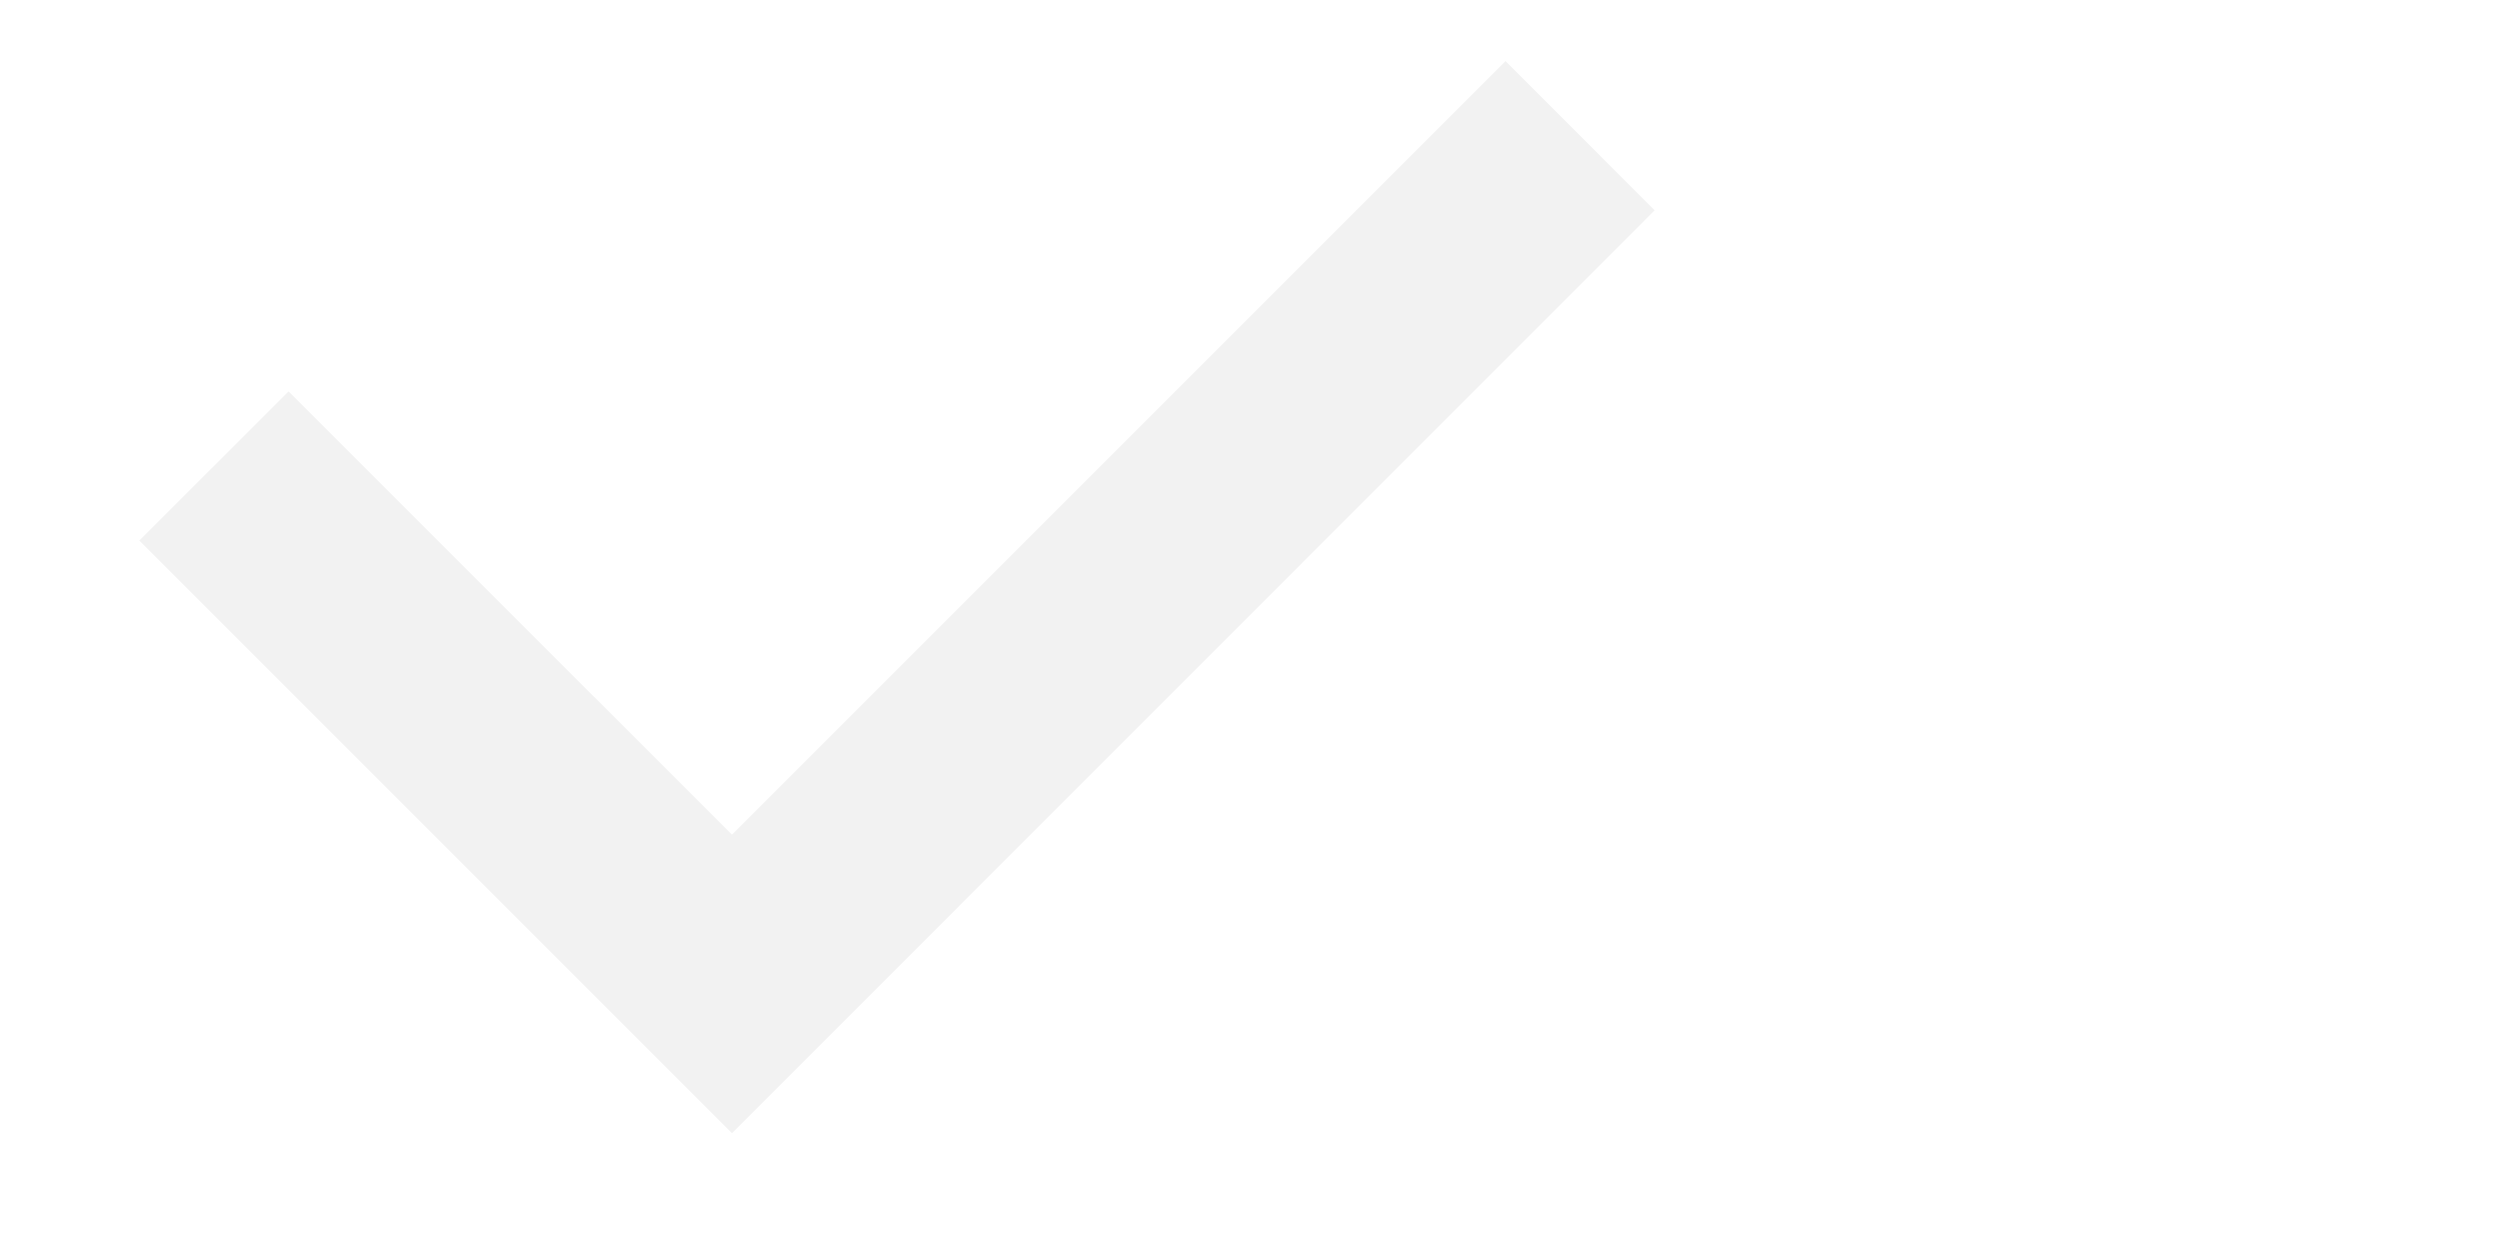
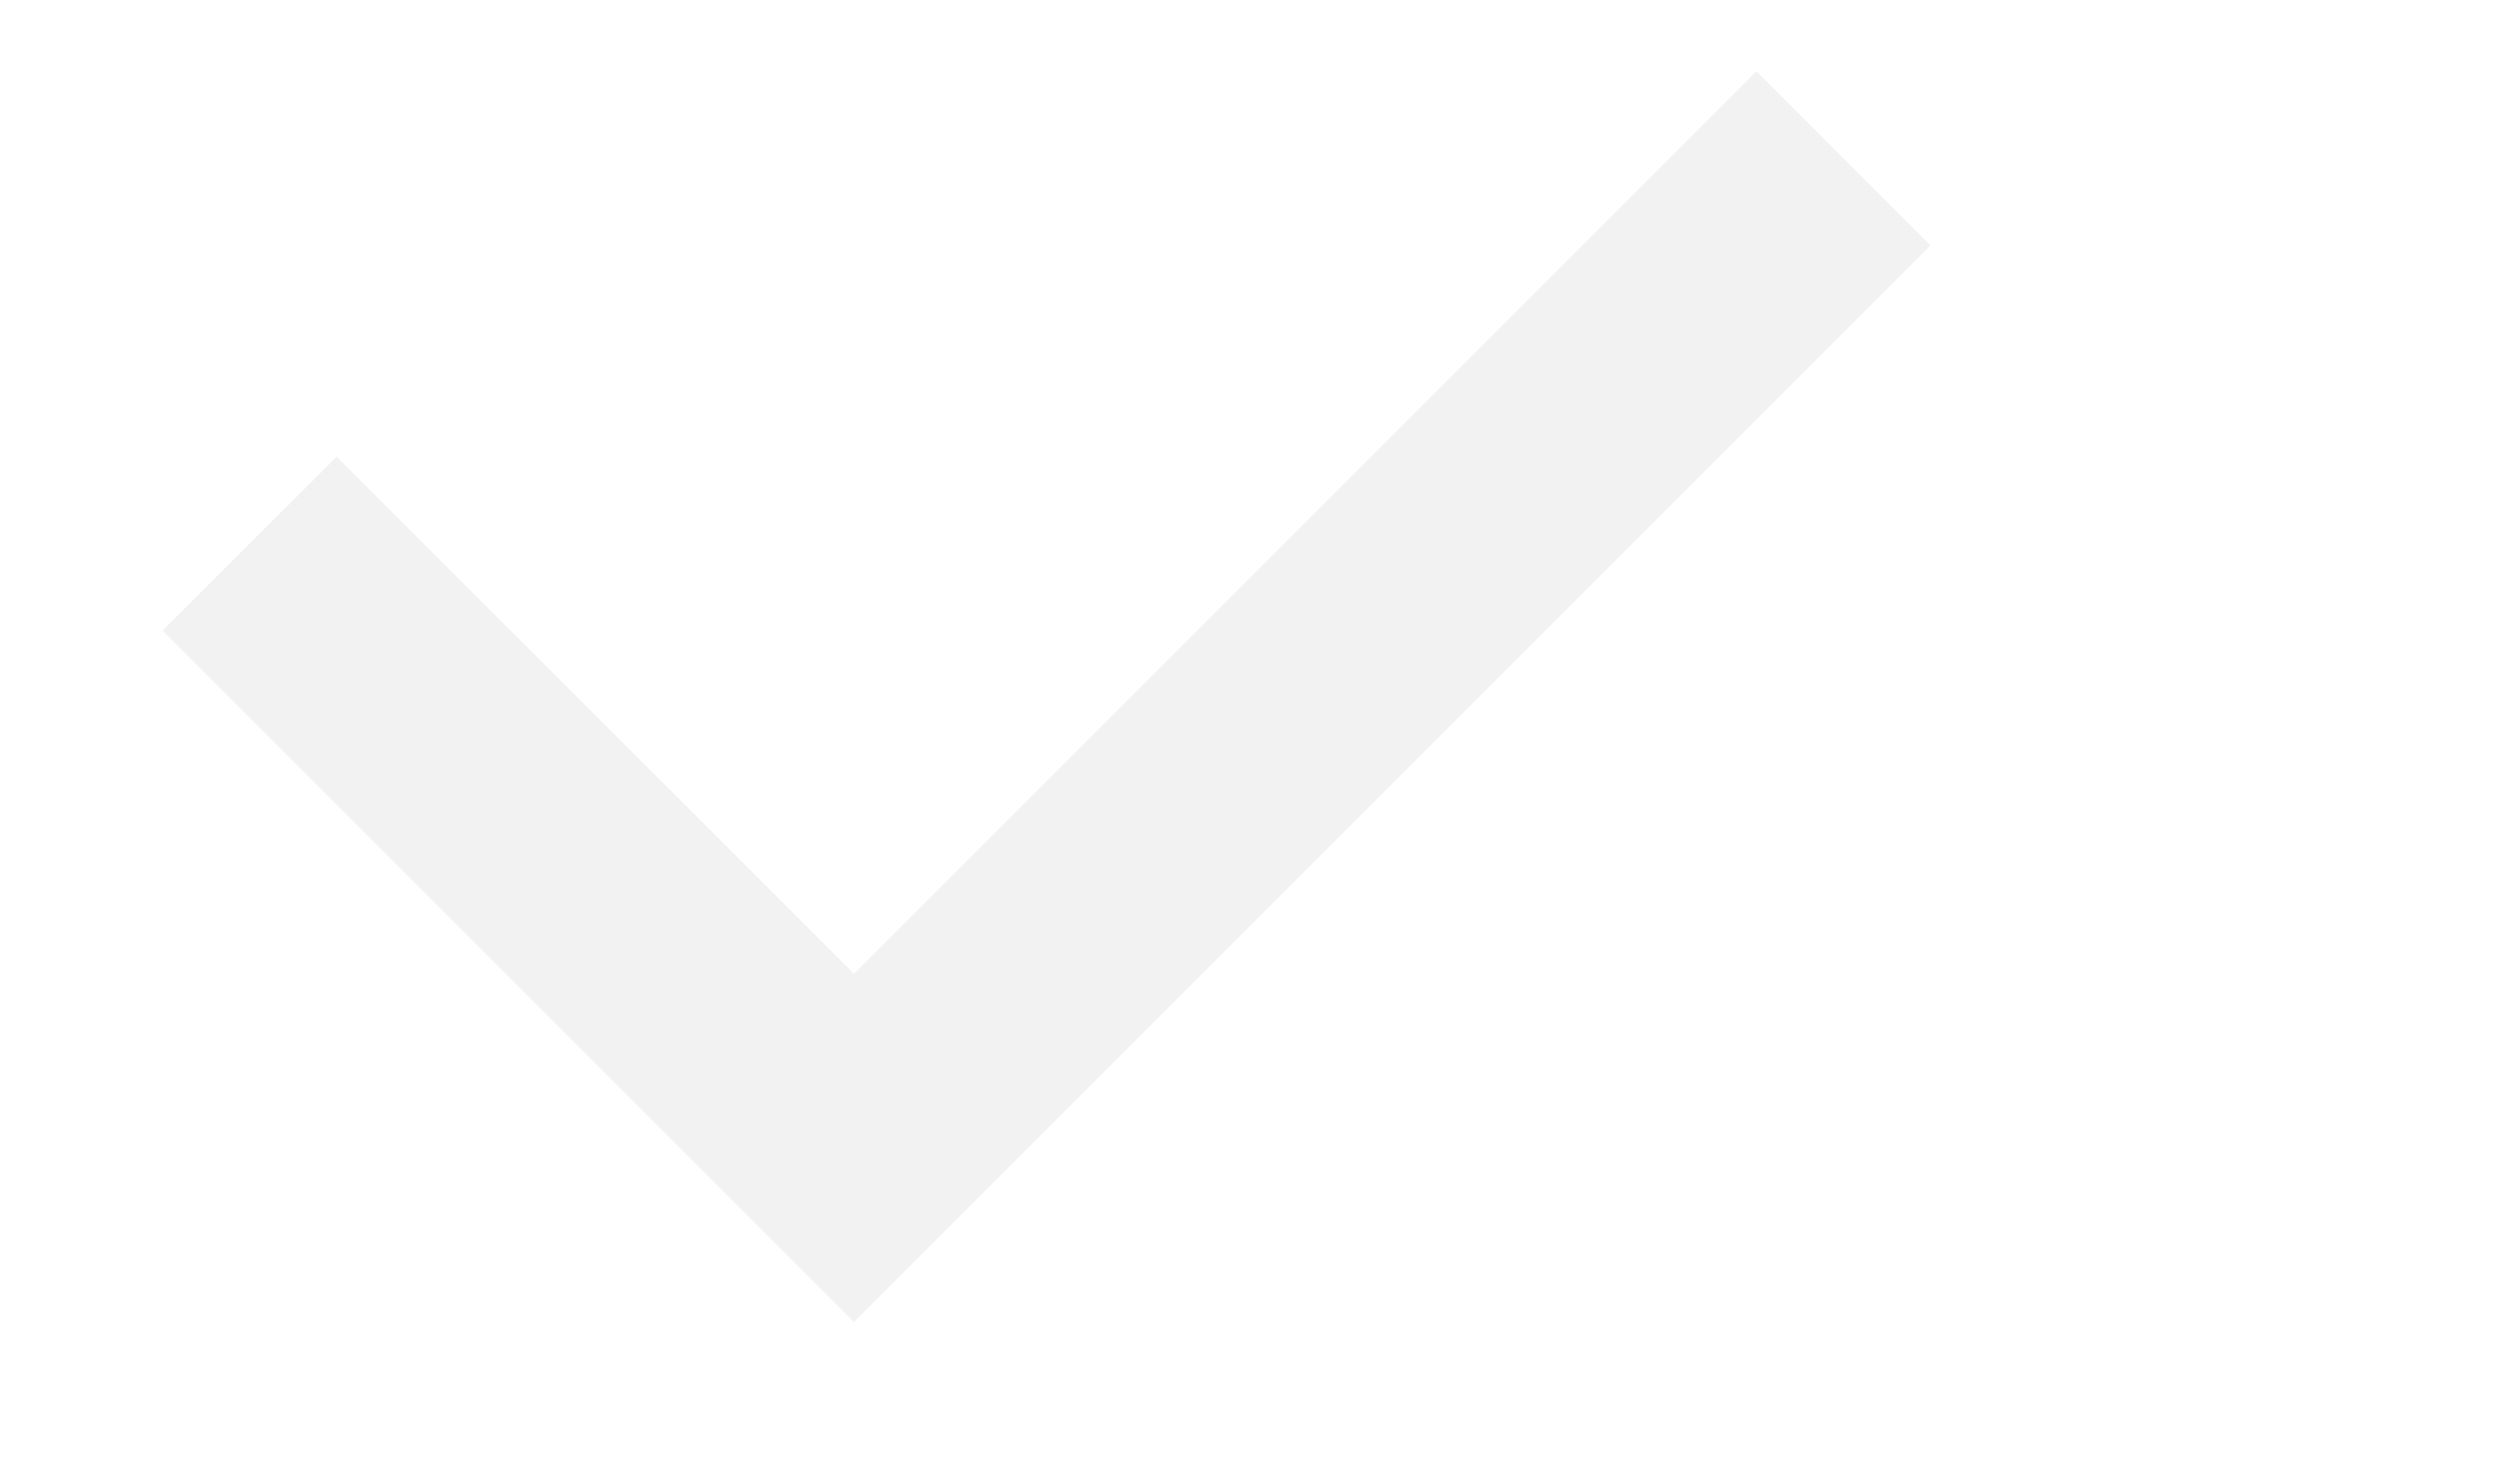
- <svg xmlns="http://www.w3.org/2000/svg" width="14" height="7" viewBox="0 0 14 7" fill="none">
+ <svg xmlns="http://www.w3.org/2000/svg" width="12" height="7" viewBox="0 0 12 7" fill="none">
  <path d="M8.431 0.342L4.099 4.674L1.616 2.192L0.78 3.027L4.099 6.346L9.266 1.178L8.431 0.342Z" fill="#F2F2F2" />
</svg>
